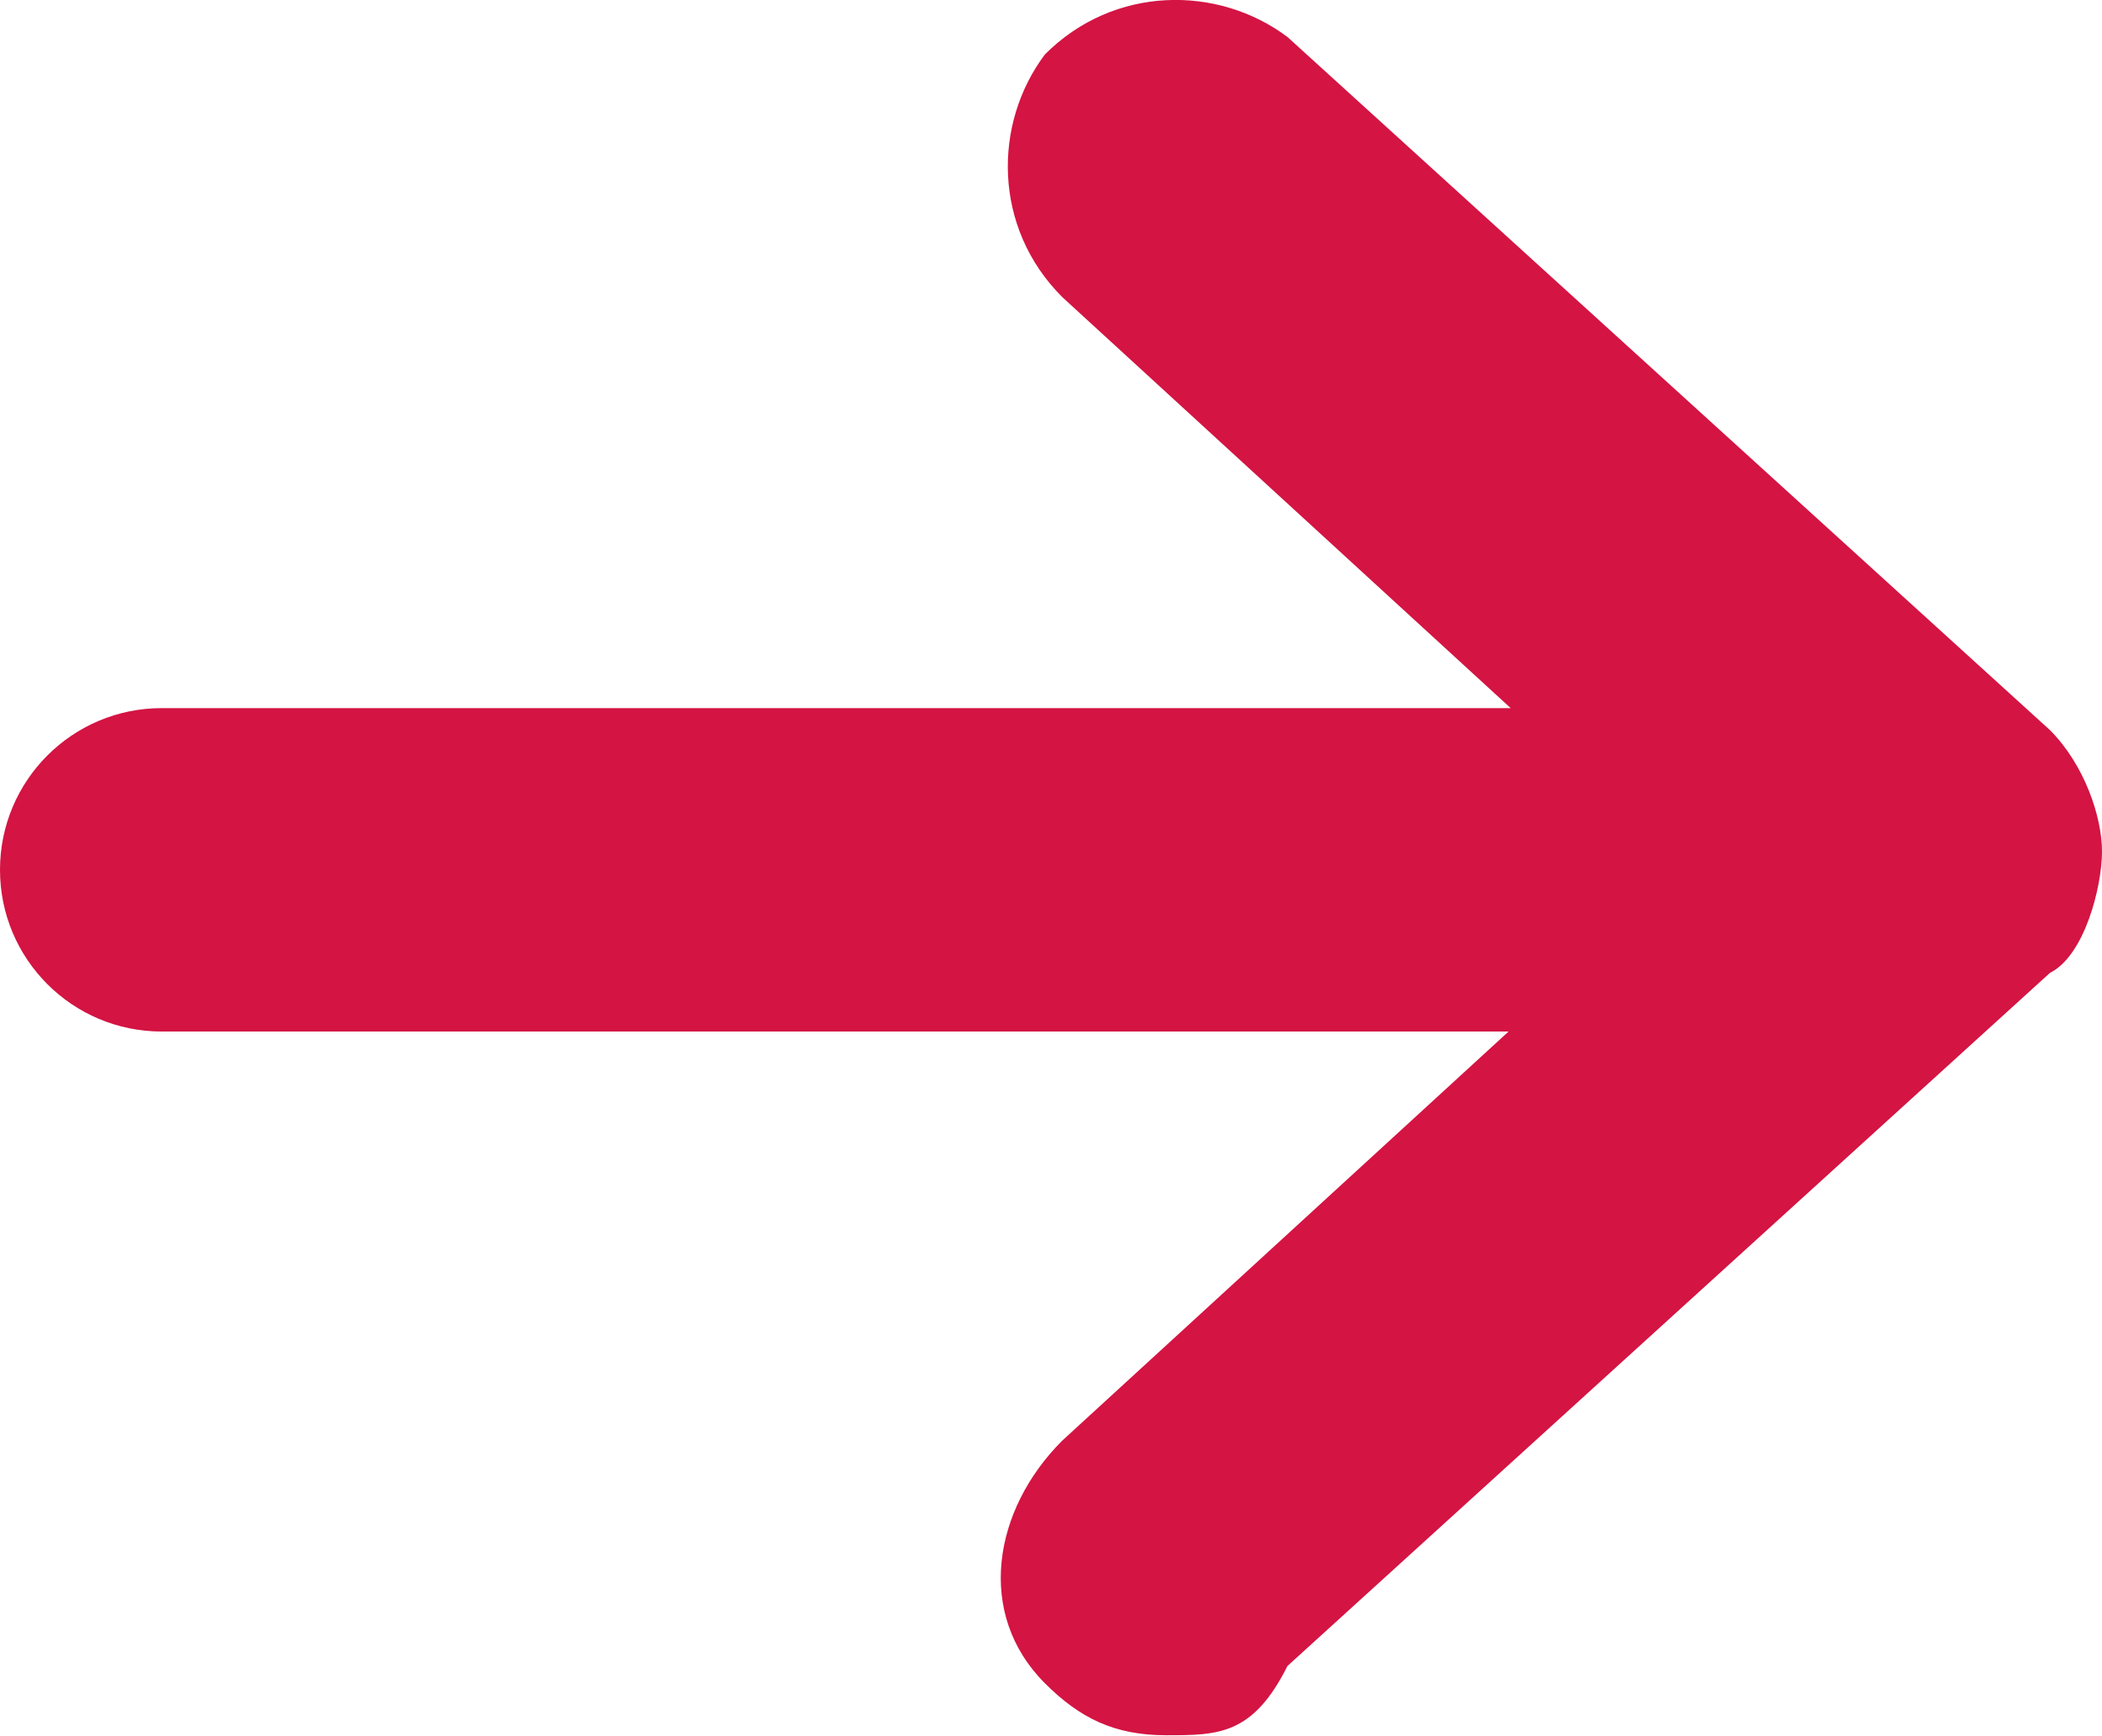
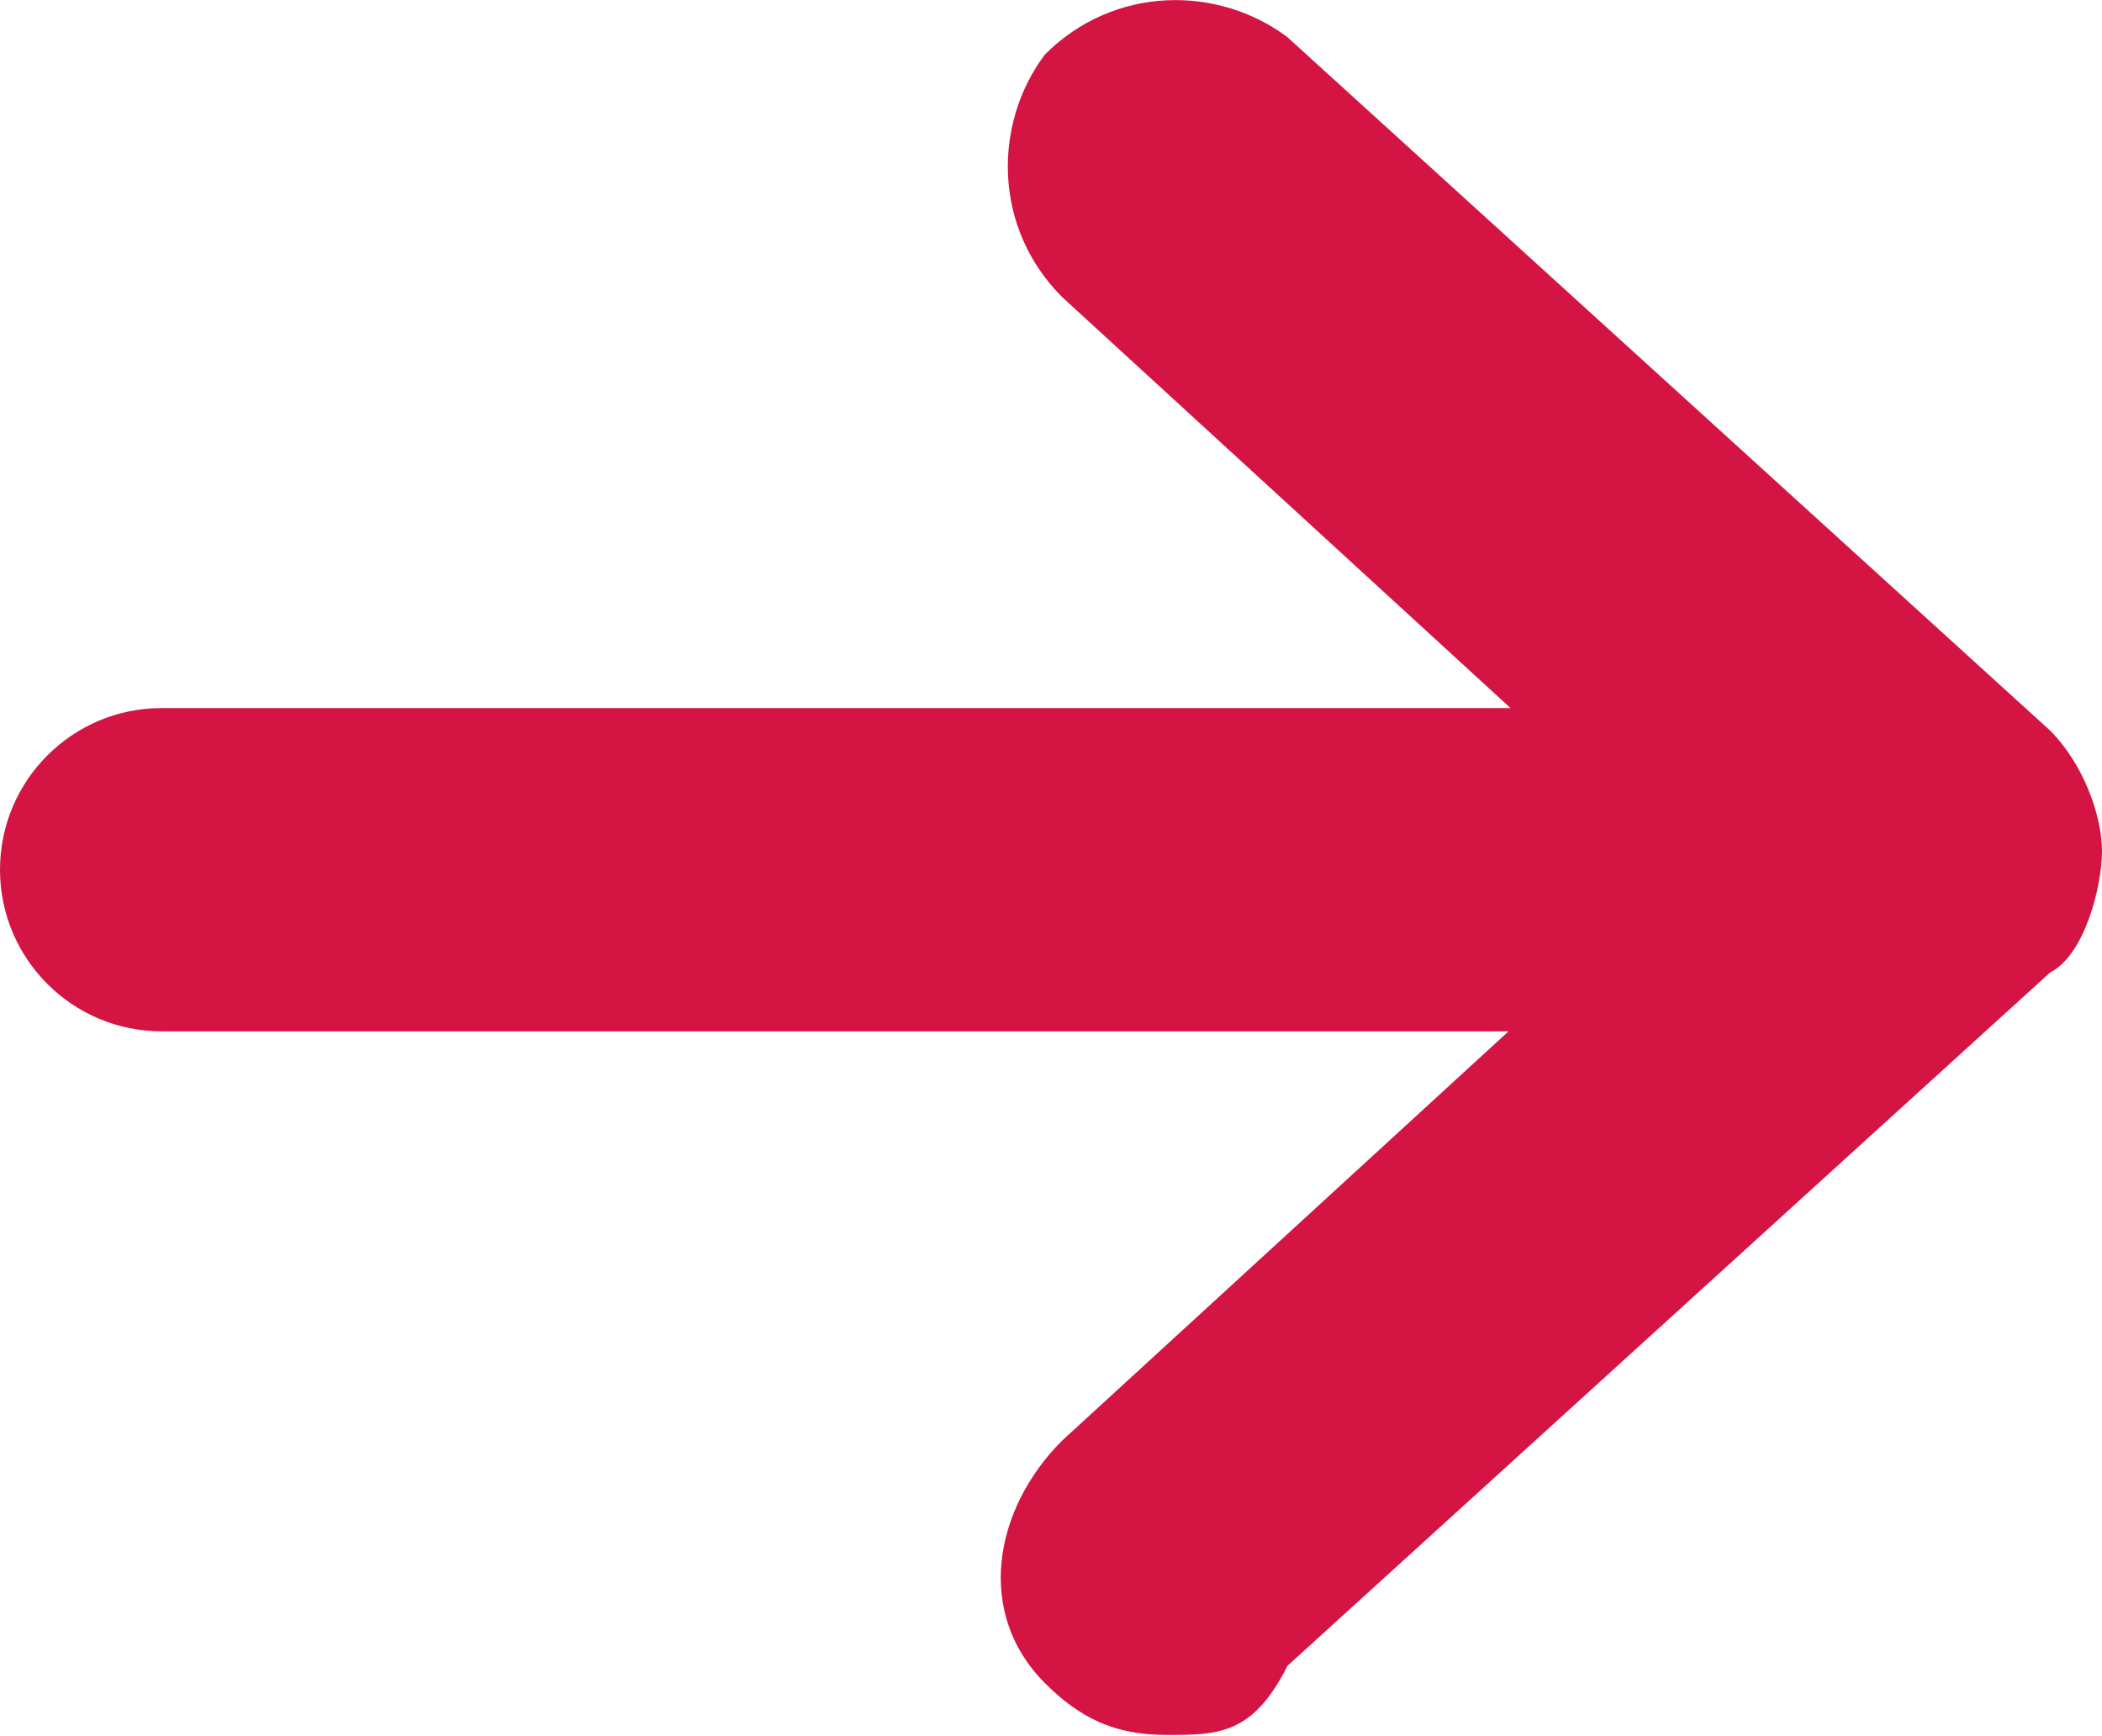
- <svg xmlns="http://www.w3.org/2000/svg" version="1.1" id="Layer_1" x="0px" y="0px" viewBox="0 0 1289.3 1064.5" enable-background="new 0 0 1289.3 1064.5" xml:space="preserve">
-   <path fill="#D41443" d="M1257.4,447.9L789.7,22.7C747.2-9.2,683.4-9.2,640.9,33.4C609,75.9,609,139.7,651.5,182.2l275.1,252.2H99.2  C44.4,434.4,0,478.8,0,533.6c0,54.8,44.4,99.2,99.2,99.2h826.1l-273.8,251c-42.5,42.5-53.1,106.3-10.6,148.8  c21.3,21.3,42.5,31.9,74.4,31.9s53.1,0,74.4-42.5l467.7-425.2c21.3-10.6,31.9-53.1,31.9-74.4  C1289.3,501.1,1278.6,469.2,1257.4,447.9z" />
+ <svg xmlns="http://www.w3.org/2000/svg" version="1.1" id="Layer_1" x="0px" y="0px" viewBox="0 1066.2 850.4 702.1" enable-background="new 0 1066.2 850.4 702.1" xml:space="preserve">
+   <path fill="#D41443" d="M829.3,1361.7l-308.5-280.5c-28-21-70.1-21-98.1,7.1c-21,28-21,70.1,7,98.1l181.4,166.3H65.4  c-36.1,0-65.4,29.3-65.4,65.4c0,36.1,29.3,65.4,65.4,65.4h544.9l-180.6,165.6c-28,28-35,70.1-7,98.1c14,14,28,21,49.1,21  s35,0,49.1-28l308.5-280.5c14-7,21-35,21-49.1C850.4,1396.8,843.3,1375.7,829.3,1361.7z" />
</svg>
